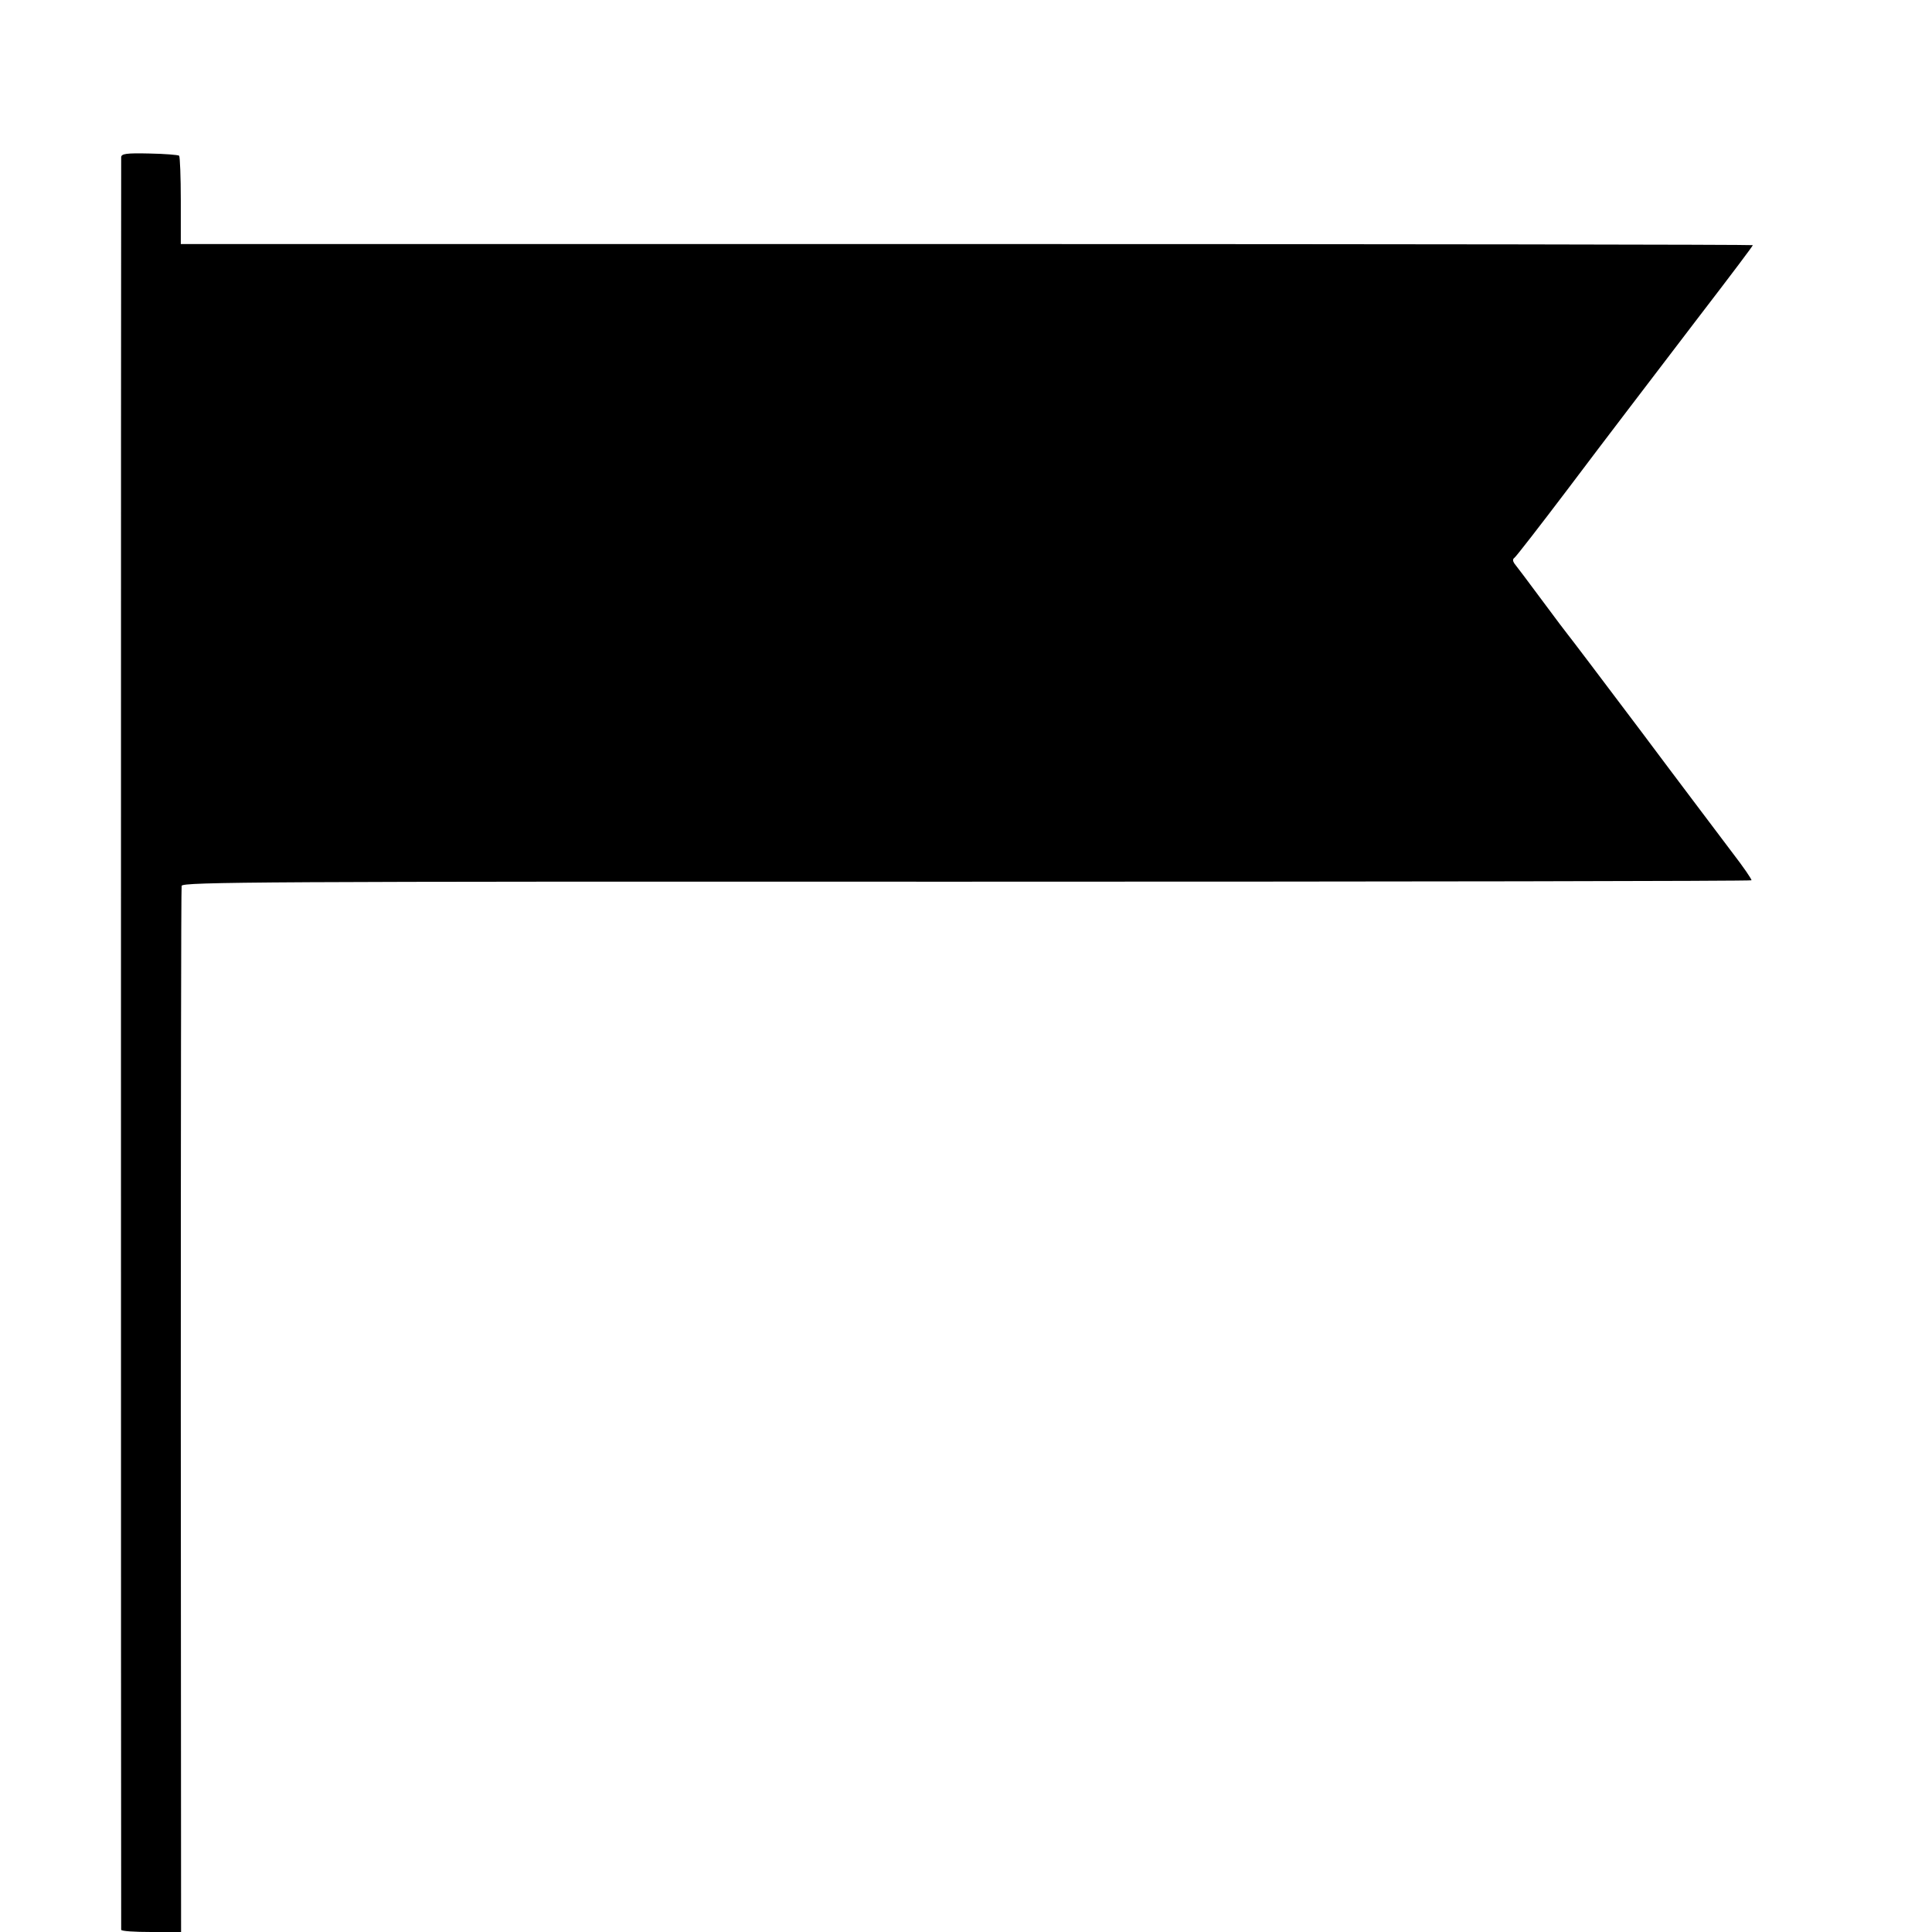
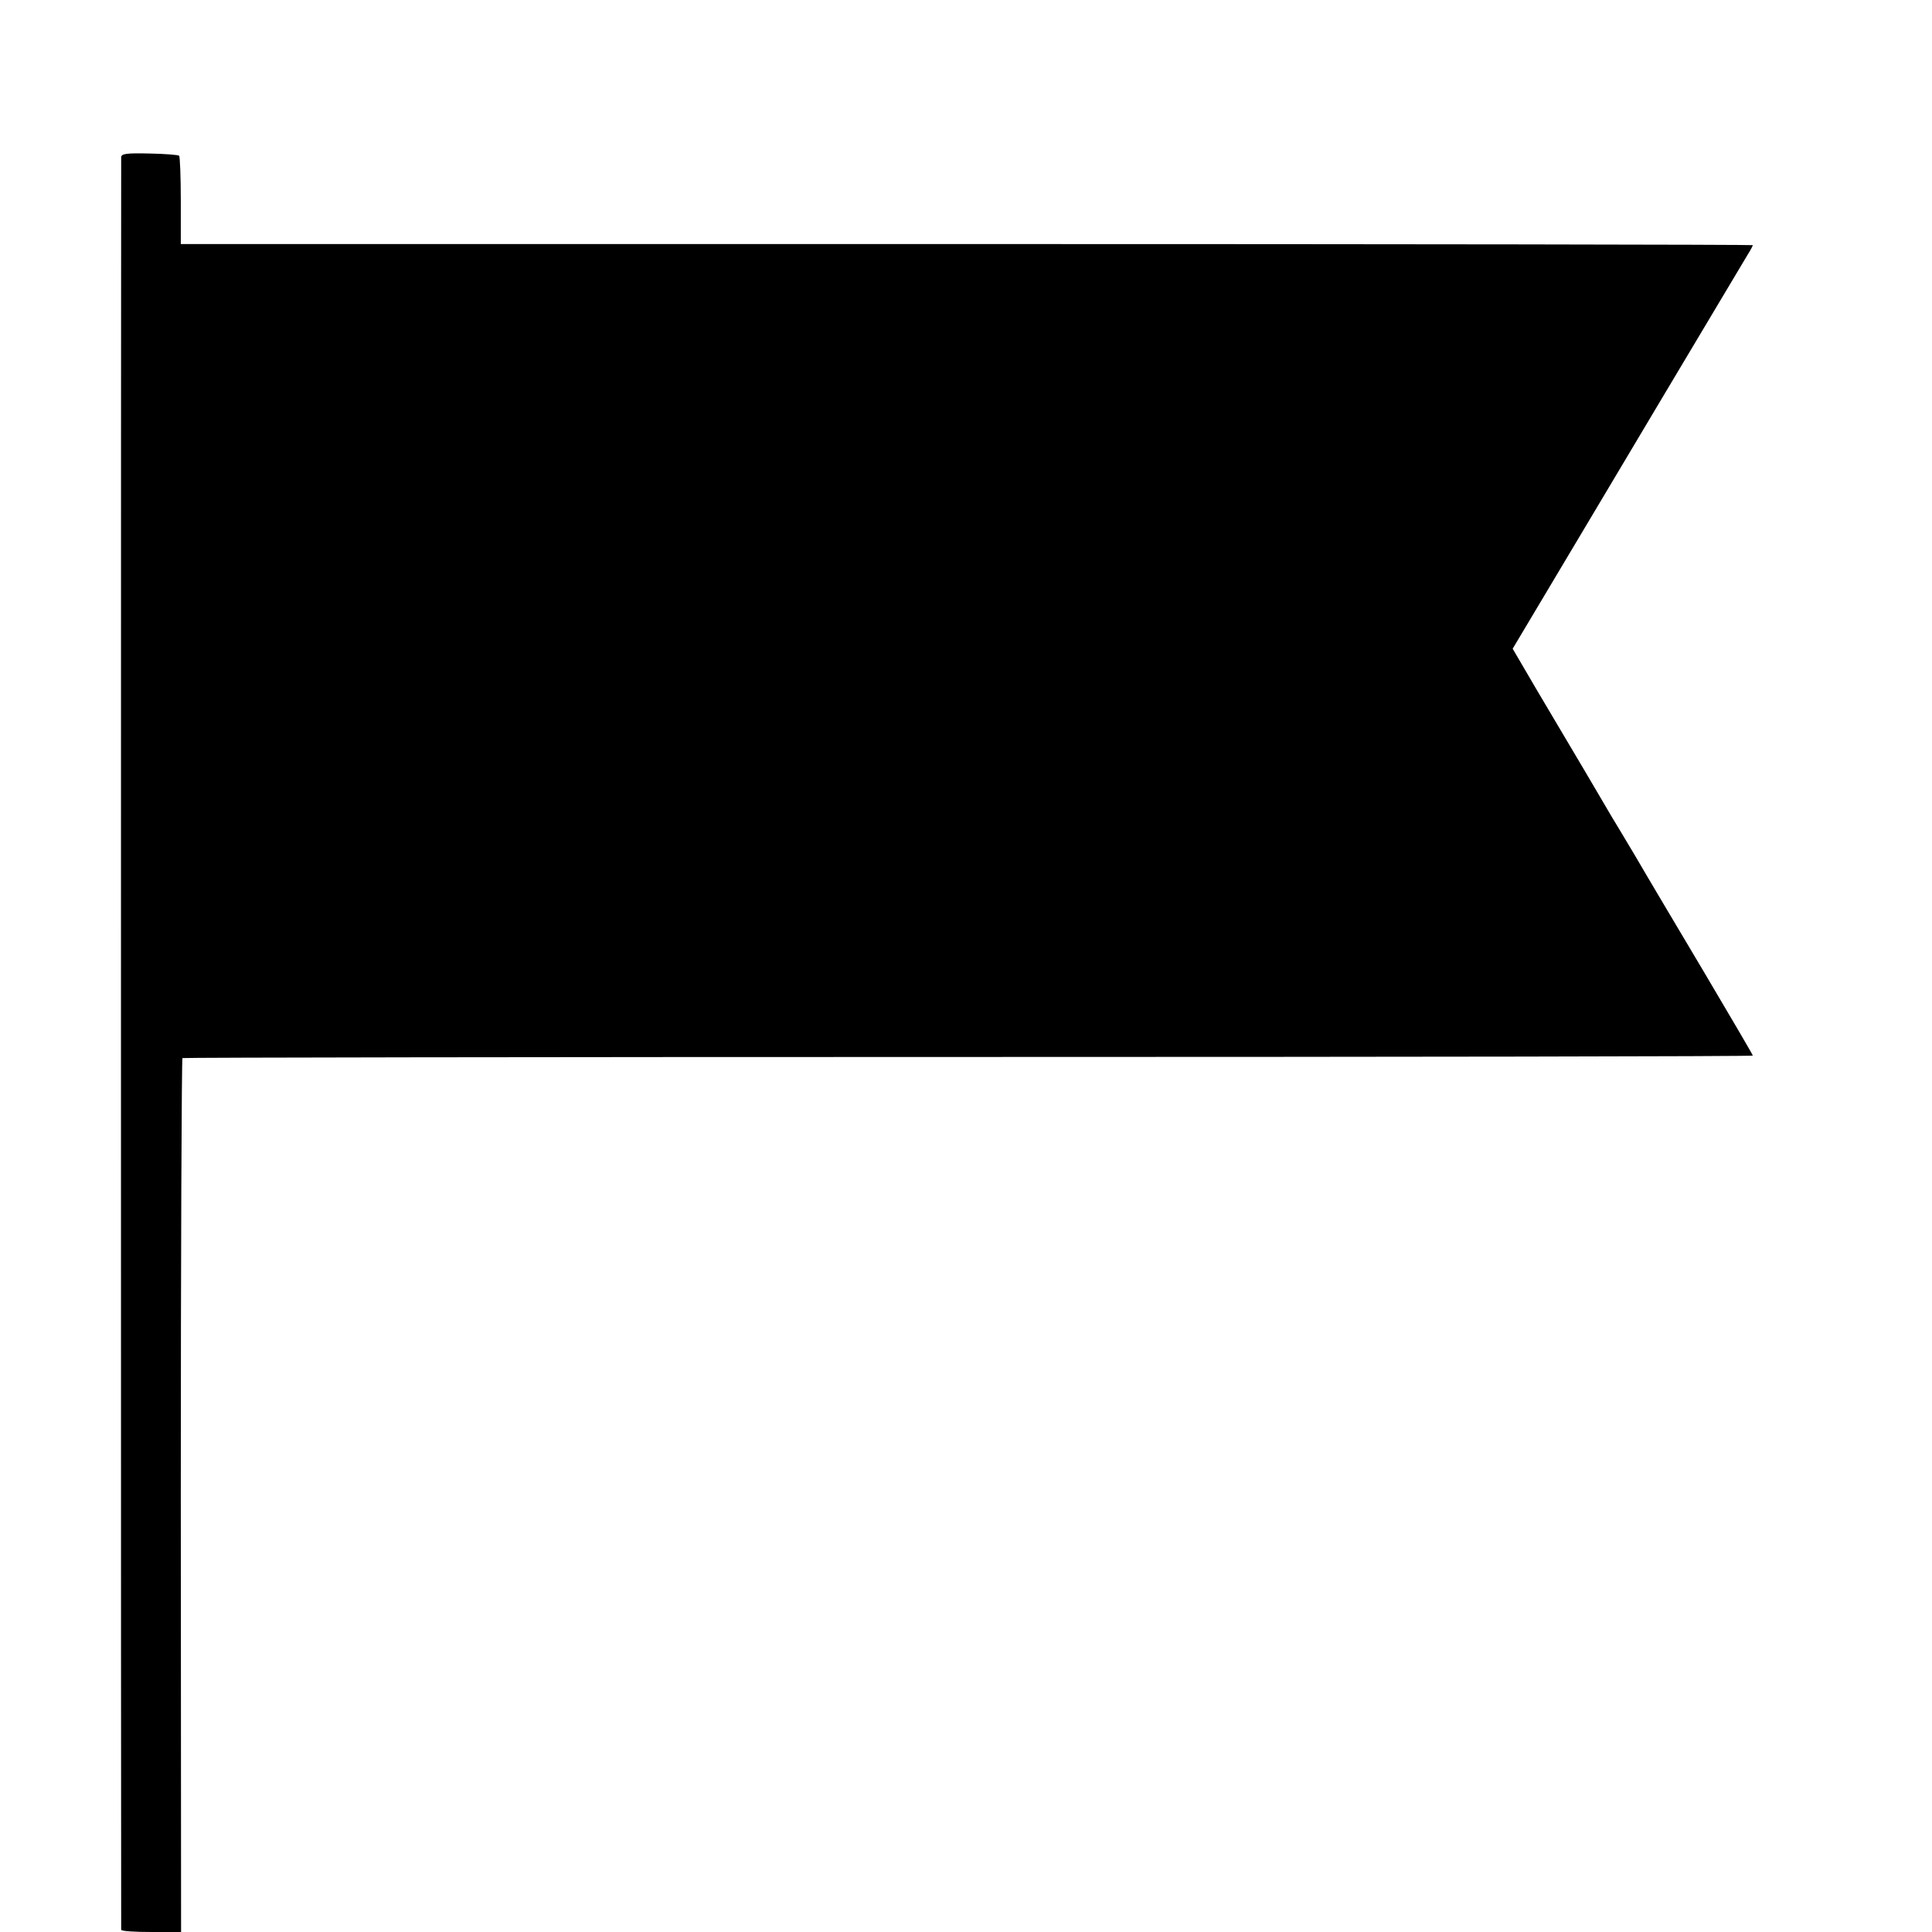
<svg xmlns="http://www.w3.org/2000/svg" version="1.0" width="16pt" height="16pt" viewBox="0 0 16 16" preserveAspectRatio="xMidYMid meet">
  <g transform="translate(0,16) scale(0.002286,-0.002286)" fill="#000000" stroke="none">
-     <path d="M439 6430 c-1 -20 -1 -6413 0 -6422 1 -5 49 -8 109 -8 l108 0 -1 1888 c0 1038 1 1894 3 1902 3 14 289 16 2844 15 1562 0 2841 2 2843 5 2 3 -29 48 -69 100 -39 52 -189 250 -331 440 -143 190 -262 347 -265 350 -3 3 -45 59 -94 125 -49 66 -94 126 -100 133 -6 9 -6 16 0 20 6 4 92 115 192 247 165 219 269 354 464 610 142 185 208 273 208 276 0 2 -1281 4 -2847 4 l-2848 0 0 157 c0 86 -3 159 -6 163 -4 3 -52 7 -108 8 -84 2 -101 -1 -102 -13z" />
+     <path d="M439 6430 c-1 -20 -1 -6413 0 -6422 1 -5 50 -8 109 -8 l108 0 -1 1581 c0 869 3 1583 6 1585 4 2 1285 4 2848 4 1563 0 2841 2 2841 5 0 3 -80 139 -177 303 -97 163 -210 353 -250 422 -41 69 -79 132 -84 140 -5 8 -49 83 -97 165 -49 83 -128 216 -176 297 l-86 147 133 223 c73 123 261 437 416 698 156 261 292 489 302 506 11 17 19 33 19 35 0 2 -1281 4 -2847 4 l-2848 0 0 157 c0 86 -3 159 -6 163 -4 3 -52 7 -108 8 -84 2 -101 -1 -102 -13z" />
  </g>
</svg>
